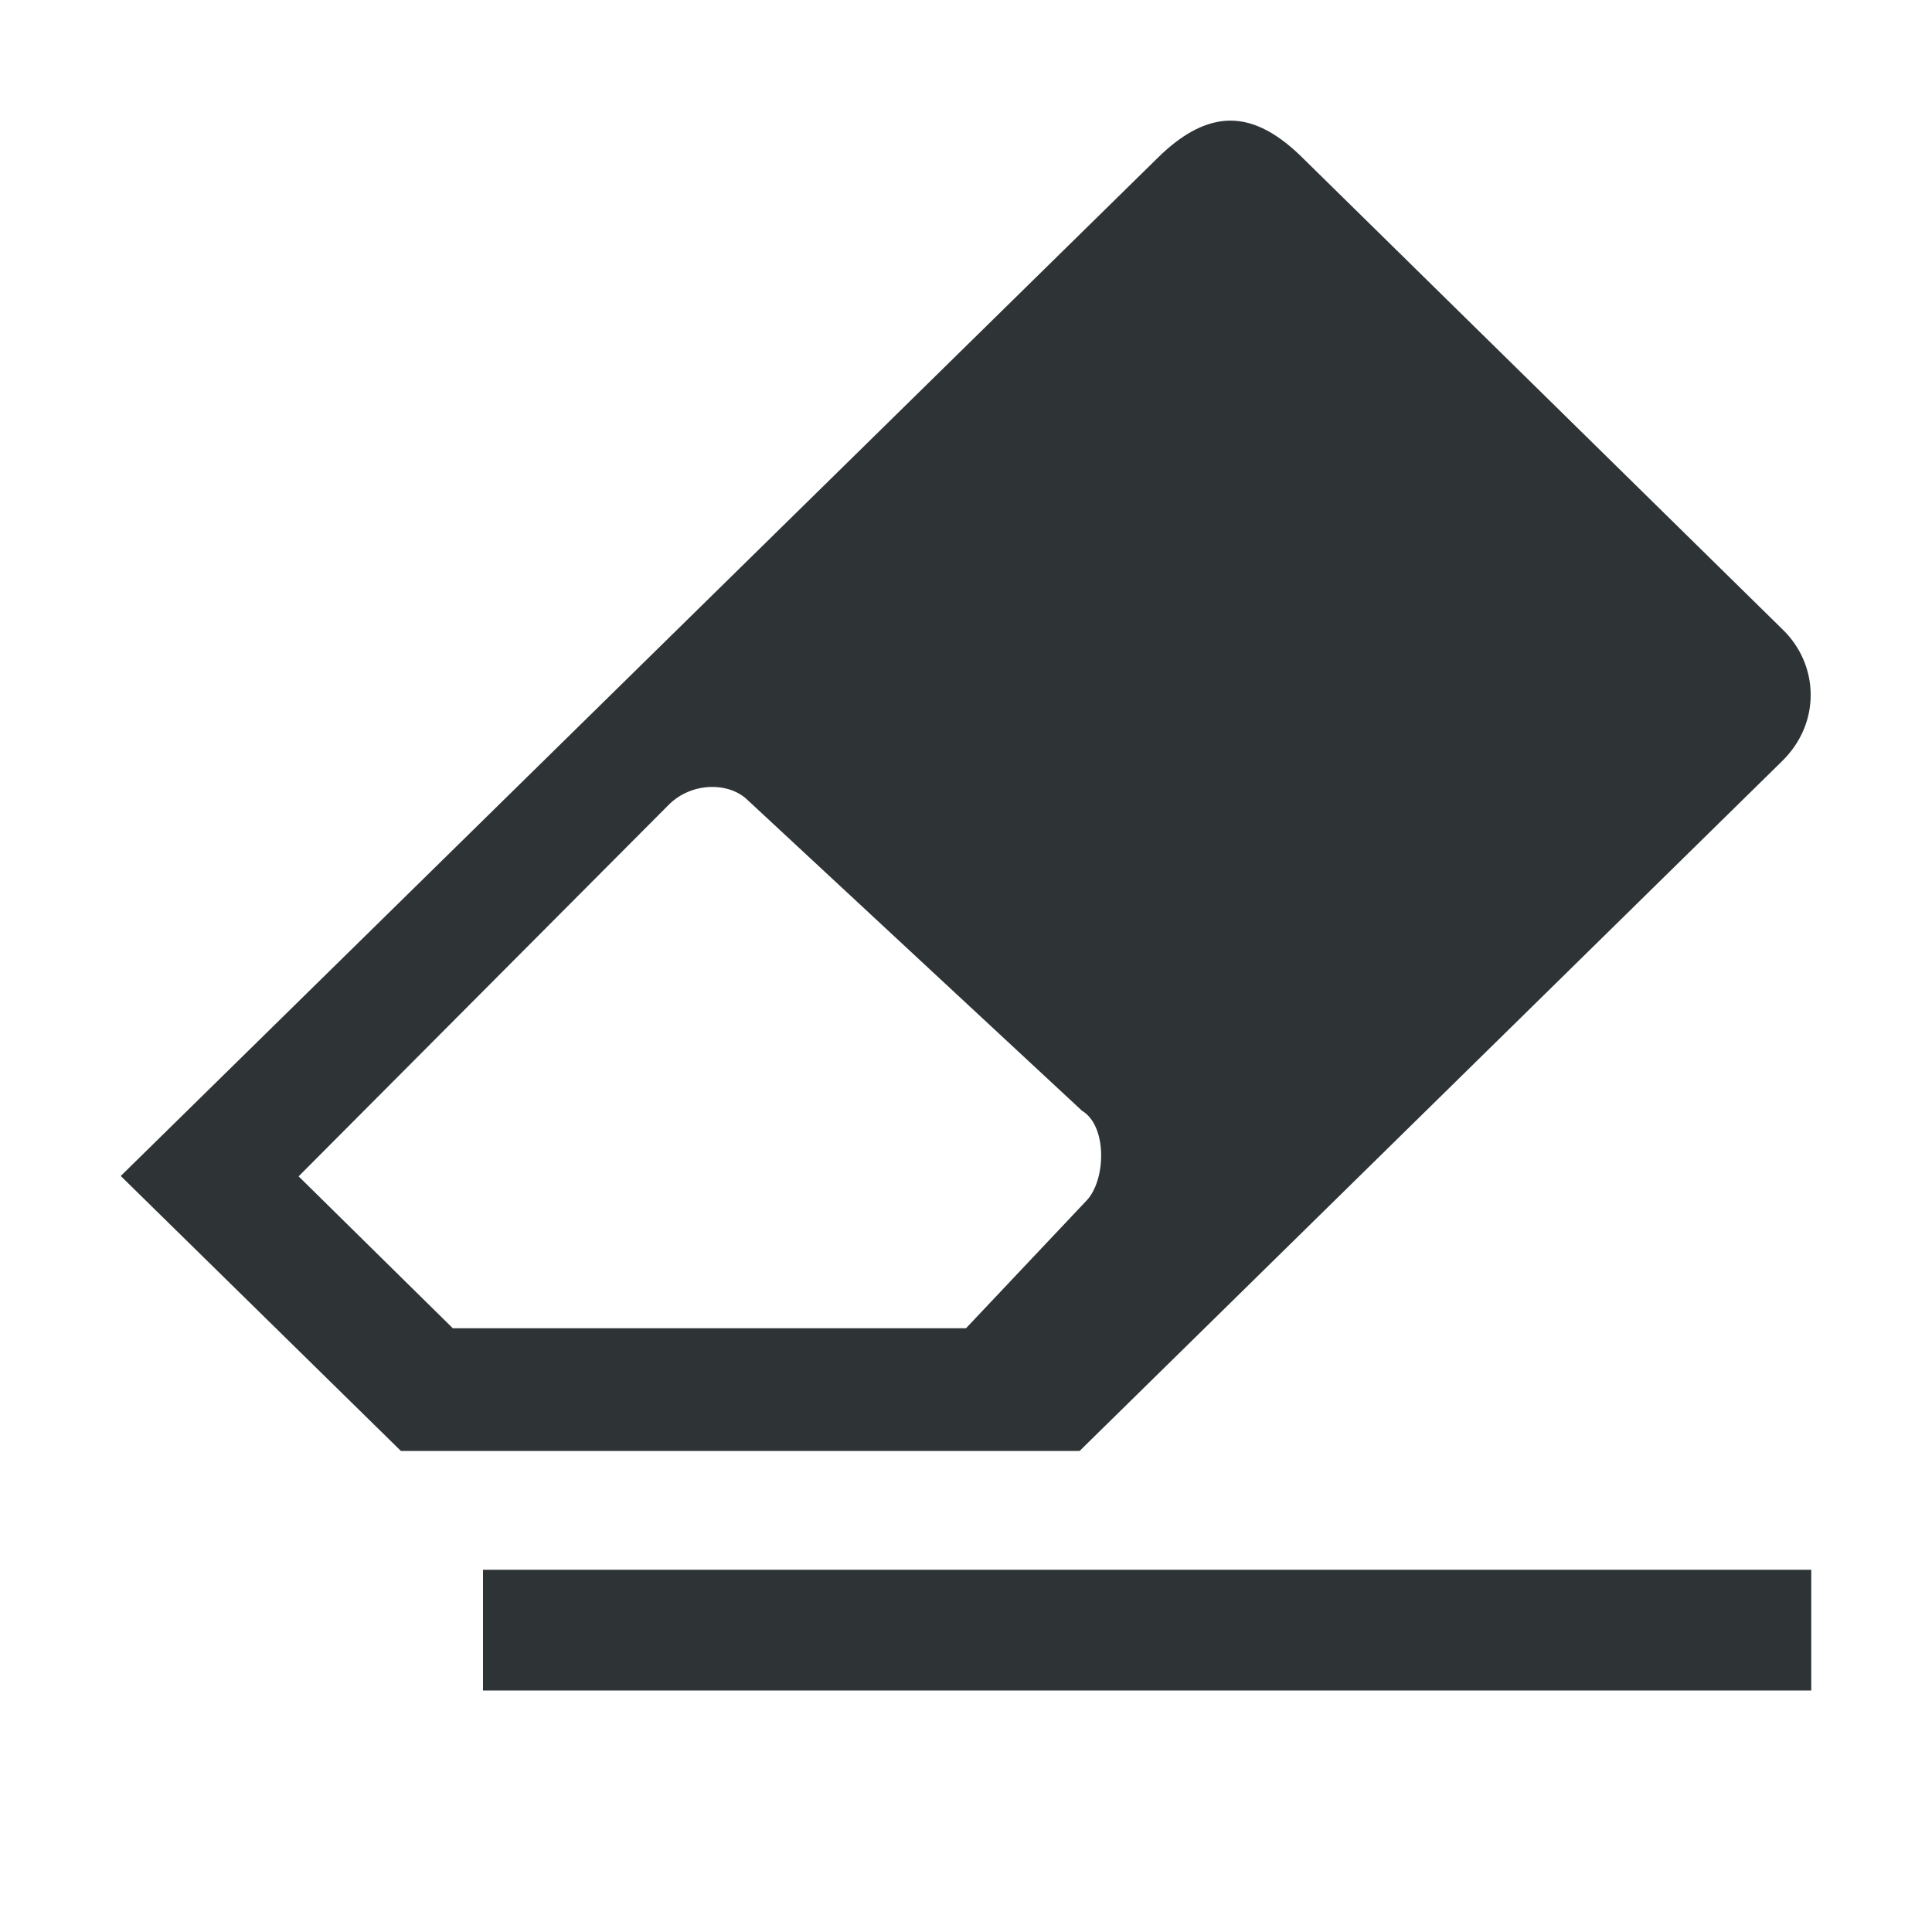
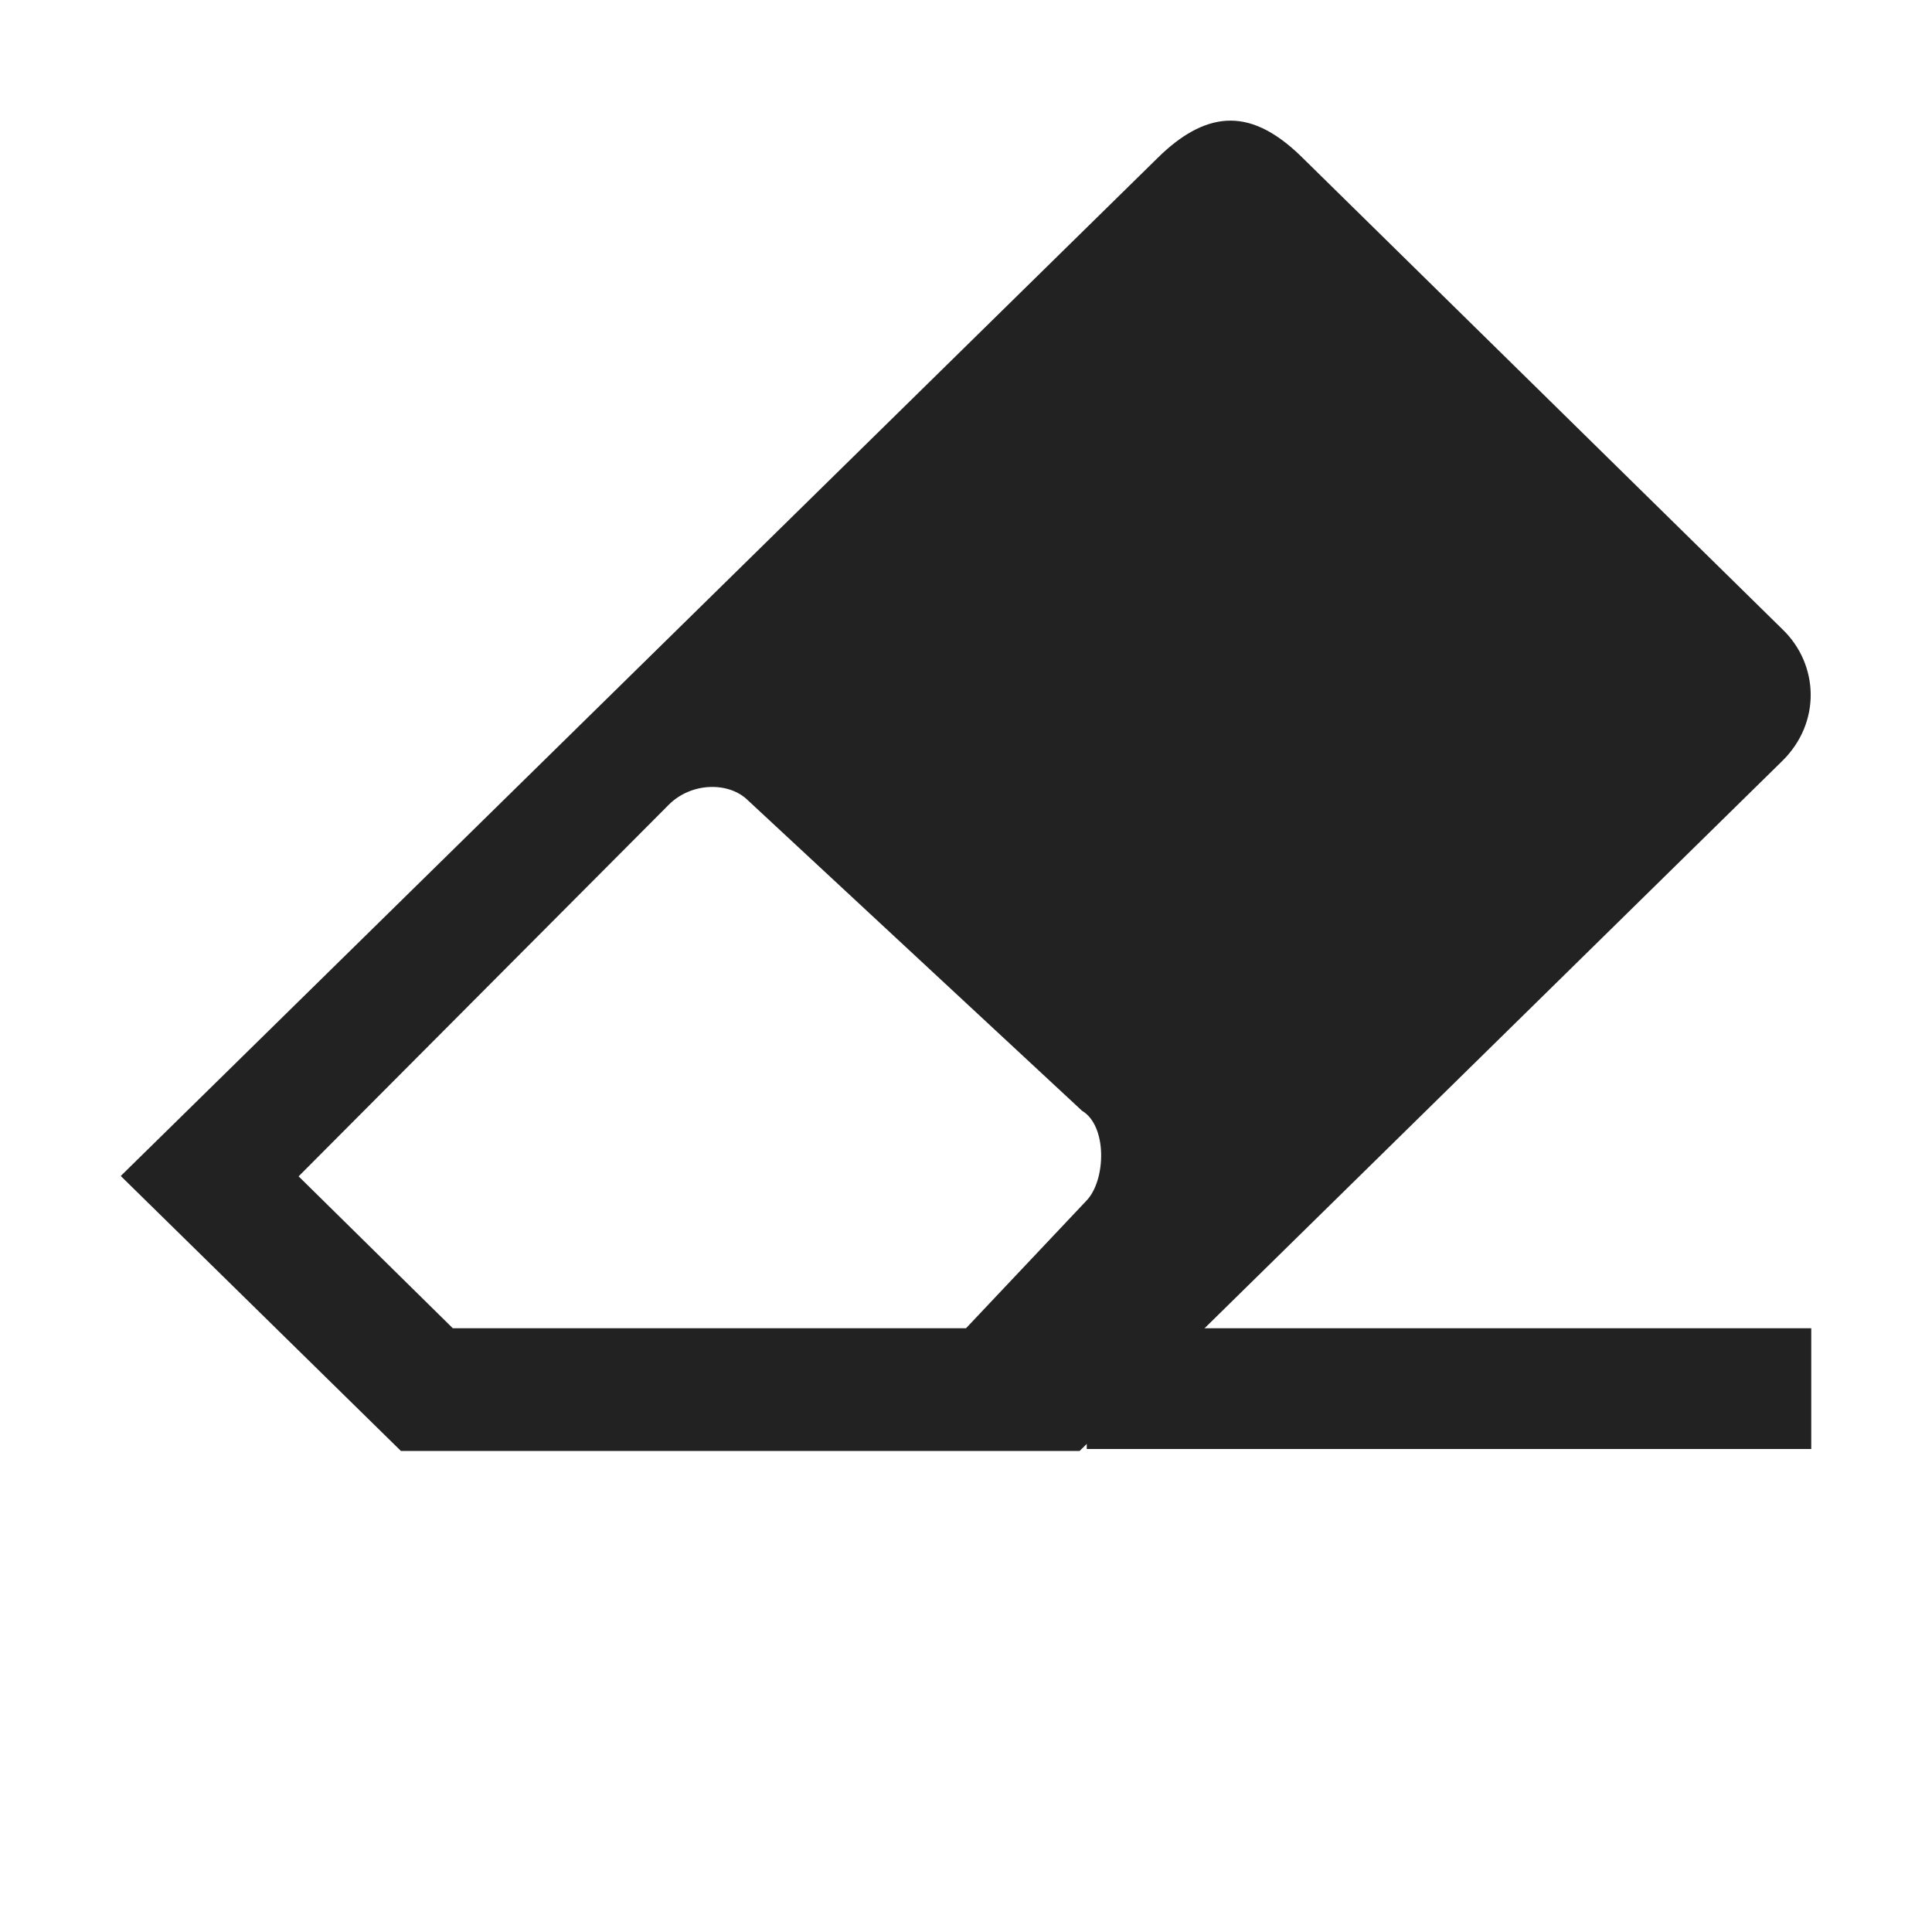
<svg xmlns="http://www.w3.org/2000/svg" height="16px" viewBox="0 0 16 16" width="16px">
-   <g fill="#2e3436">
+   <g fill="#222222">
    <path d="m 10.156 1 c -0.191 0.012 -0.379 0.121 -0.566 0.305 l -8.59 8.434 l 2.32 2.277 h 5.621 l 5.816 -5.711 c 0.328 -0.32 0.305 -0.801 0.008 -1.09 l -3.996 -3.926 c -0.219 -0.211 -0.418 -0.301 -0.613 -0.289 z m -3.961 5.629 l 2.766 2.57 c 0.211 0.125 0.199 0.578 0.035 0.746 l -0.996 1.055 h -4.25 l -1.277 -1.258 l 3.066 -3.078 c 0.188 -0.188 0.5 -0.191 0.656 -0.035 z m 0 0" />
-     <path d="m 4 13 h 11 v 1 h -11 z m 0 0" />
+     <path d="m 9 11 h 6 v 1 h -6 z m 0 0" />
  </g>
</svg>
